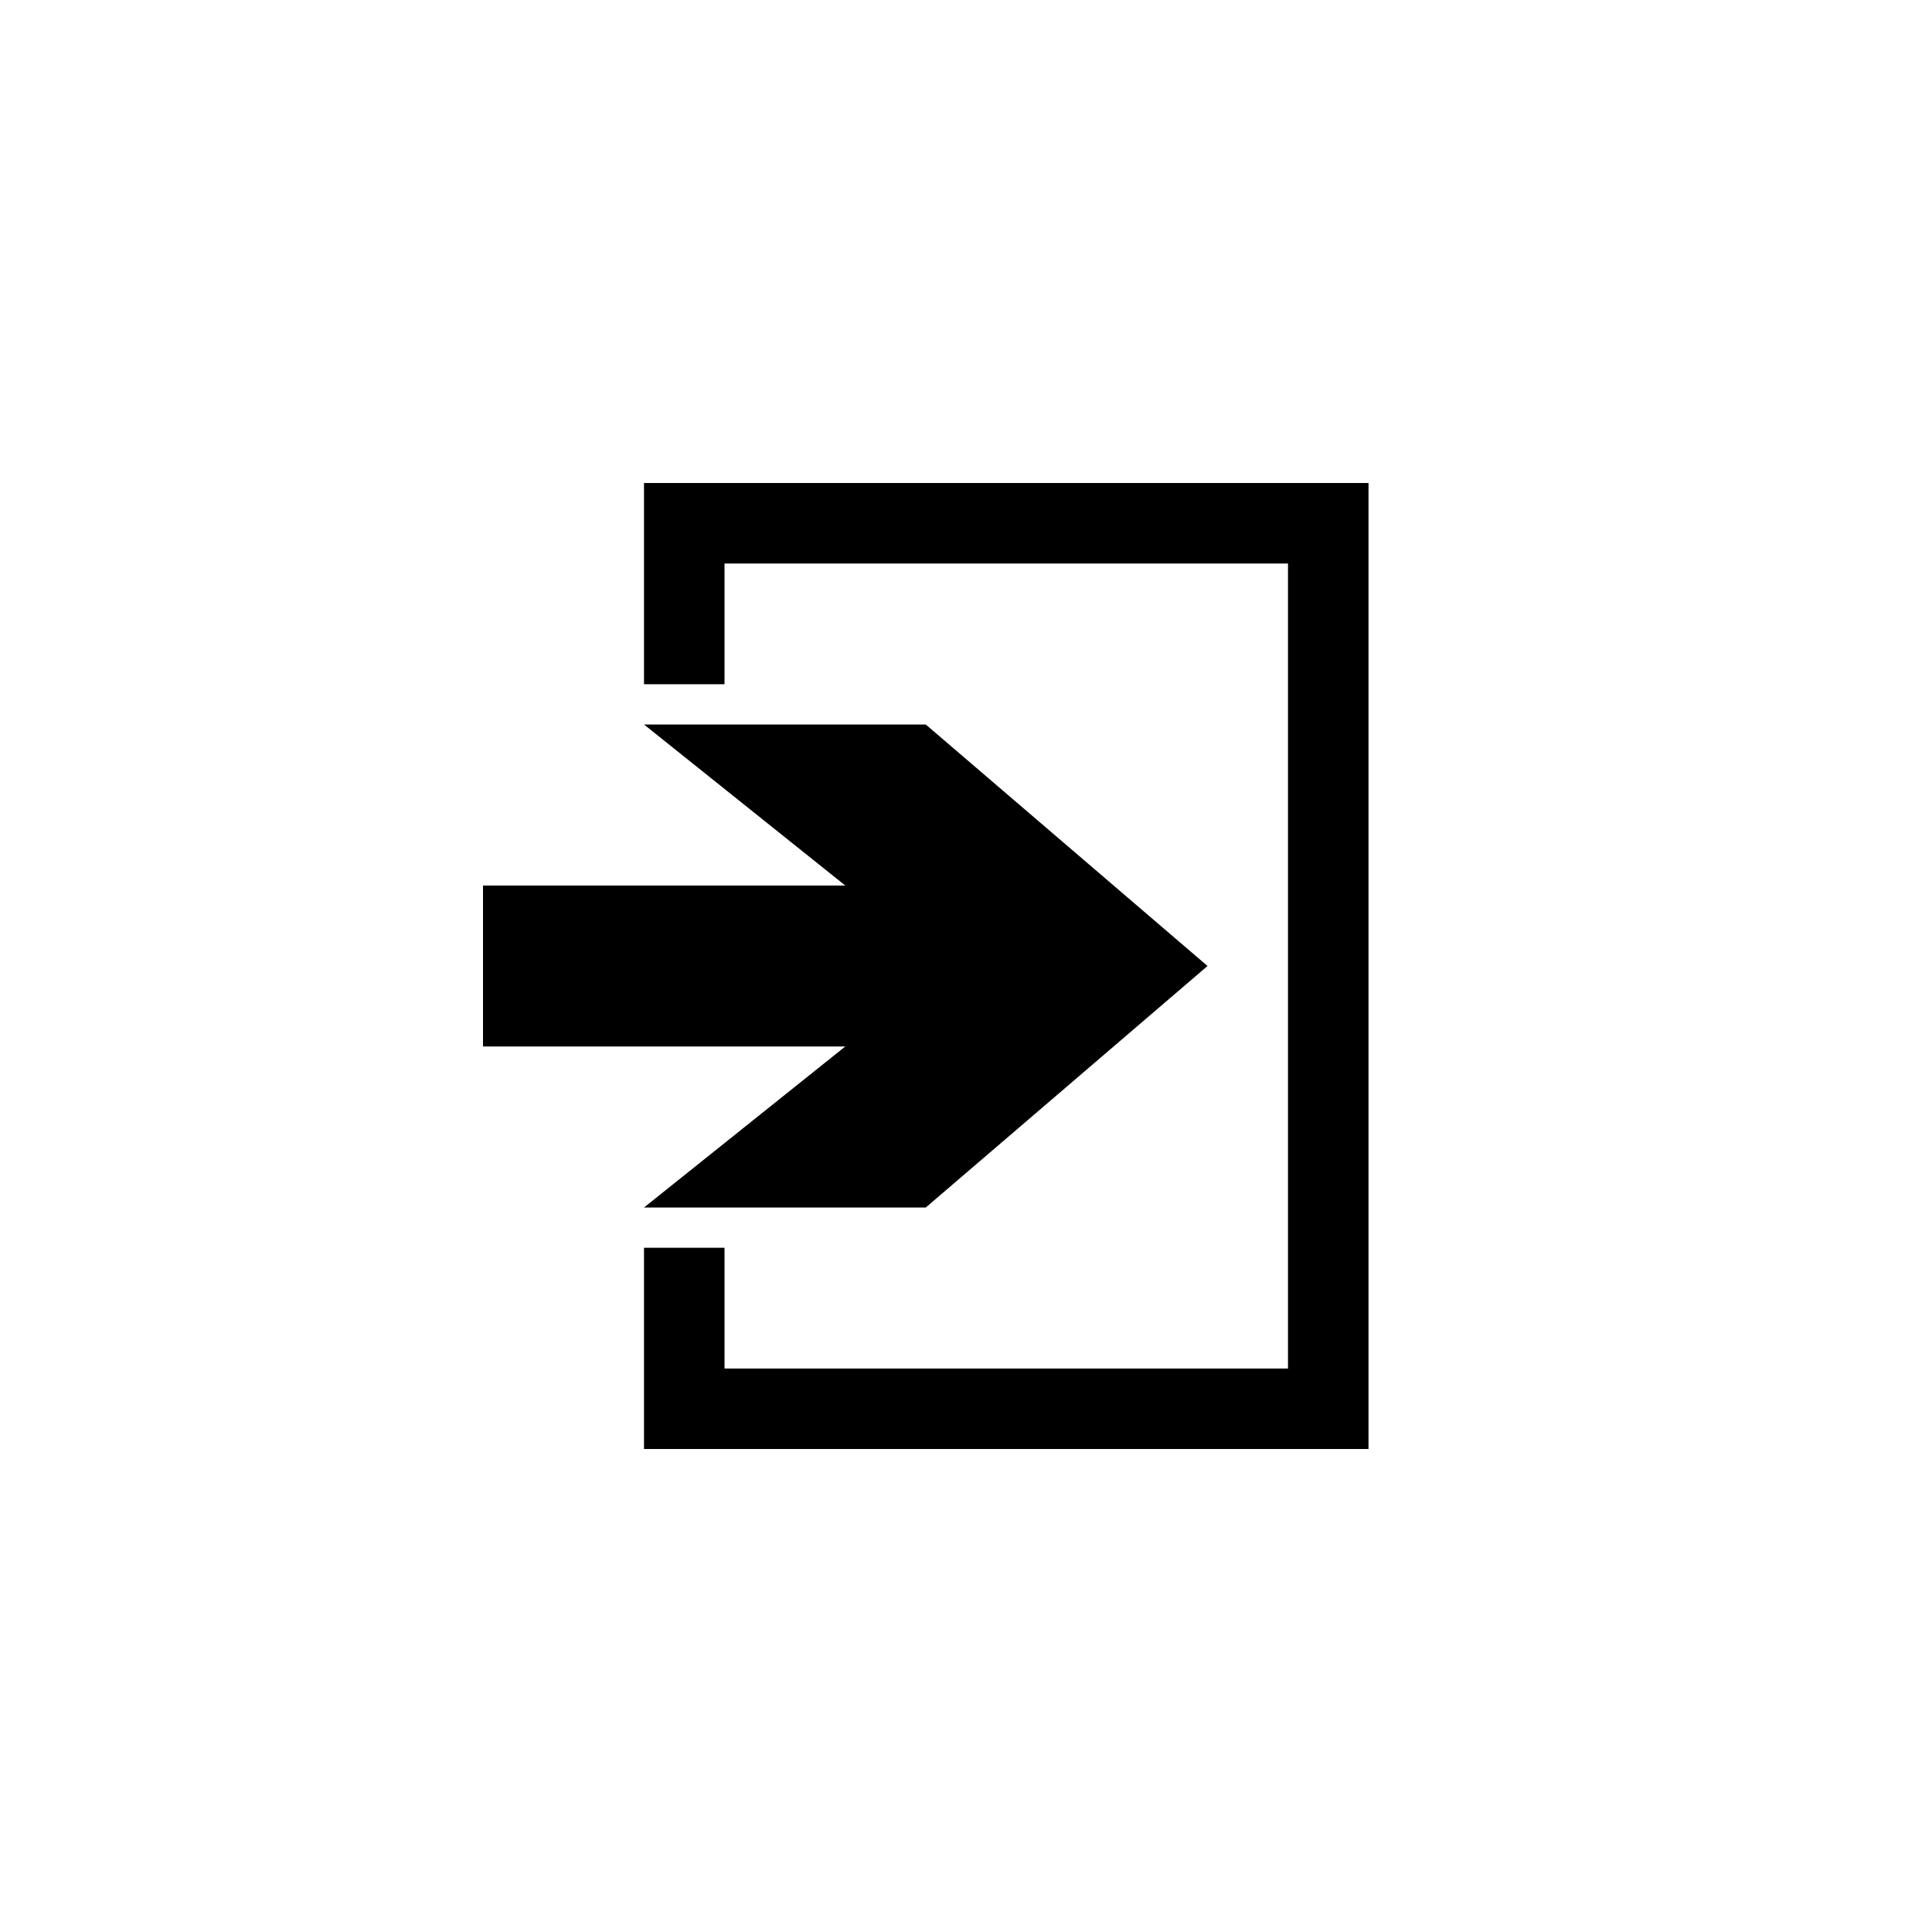
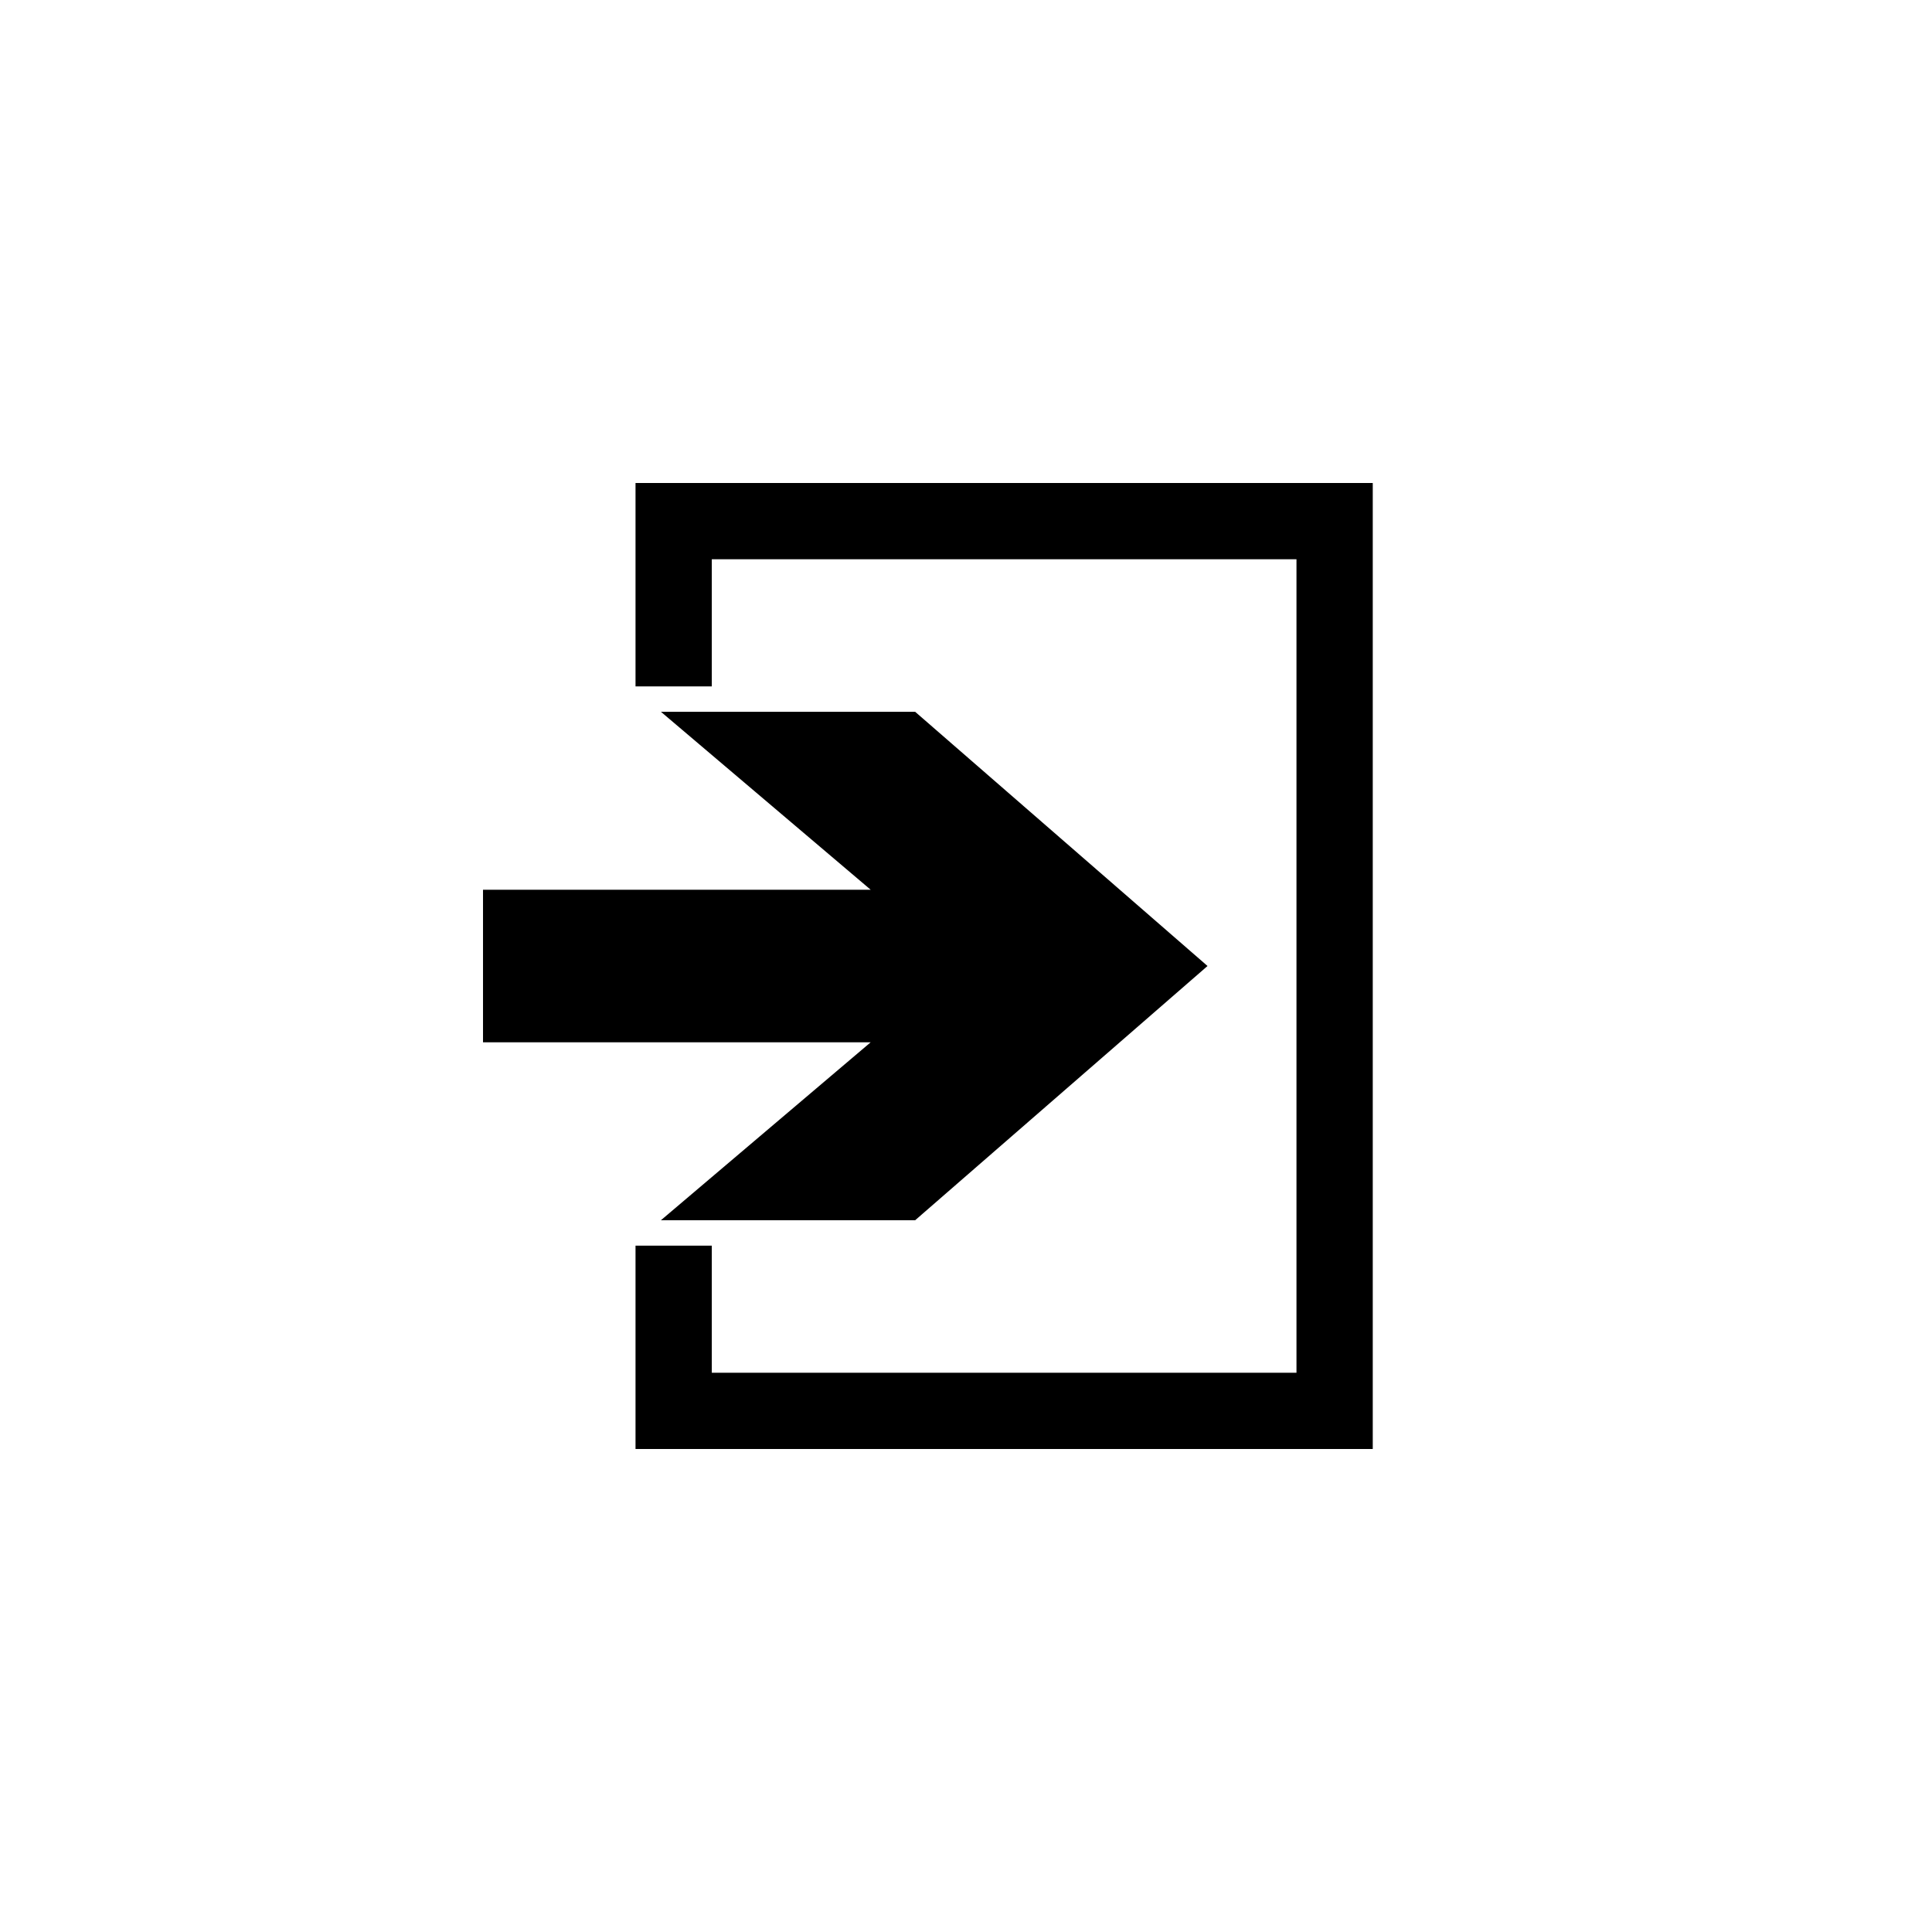
<svg xmlns="http://www.w3.org/2000/svg" version="1.1" baseProfile="full" width="76.011" height="76.011" viewBox="0 0 76.01 76.01" enable-background="new 0 0 76.01 76.01" xml:space="preserve">
-   <path fill="#000000" fill-opacity="1" stroke-width="0.2" stroke-linejoin="round" d="M 25.337,19.003L 53.841,19.003L 53.841,57.008L 25.337,57.008L 25.337,49.09L 28.504,49.09L 28.504,53.841L 50.673,53.841L 50.673,22.17L 28.504,22.17L 28.504,26.92L 25.337,26.92L 25.337,19.003 Z M 19.003,34.838L 33.255,34.838L 25.337,28.504L 36.422,28.504L 47.507,38.005L 36.422,47.507L 25.337,47.507L 33.255,41.172L 19.003,41.172L 19.003,34.838 Z " />
+   <path fill="#000000" fill-opacity="1" stroke-width="0.2" stroke-linejoin="round" d="M 25.003,19.003L 54.008,19.003L 54.008,57.008L 25.003,57.008L 25.003,49.007L 28.004,49.007L 28.004,54.008L 51.007,54.008L 51.007,22.003L 28.004,22.003L 28.004,27.004L 25.003,27.004L 25.003,19.003 Z M 19.003,35.005L 34.255,35.005L 26.003,28.004L 36.005,28.004L 47.507,38.005L 36.005,48.007L 26.003,48.007L 34.255,41.006L 19.003,41.006L 19.003,35.005 Z " />
</svg>
